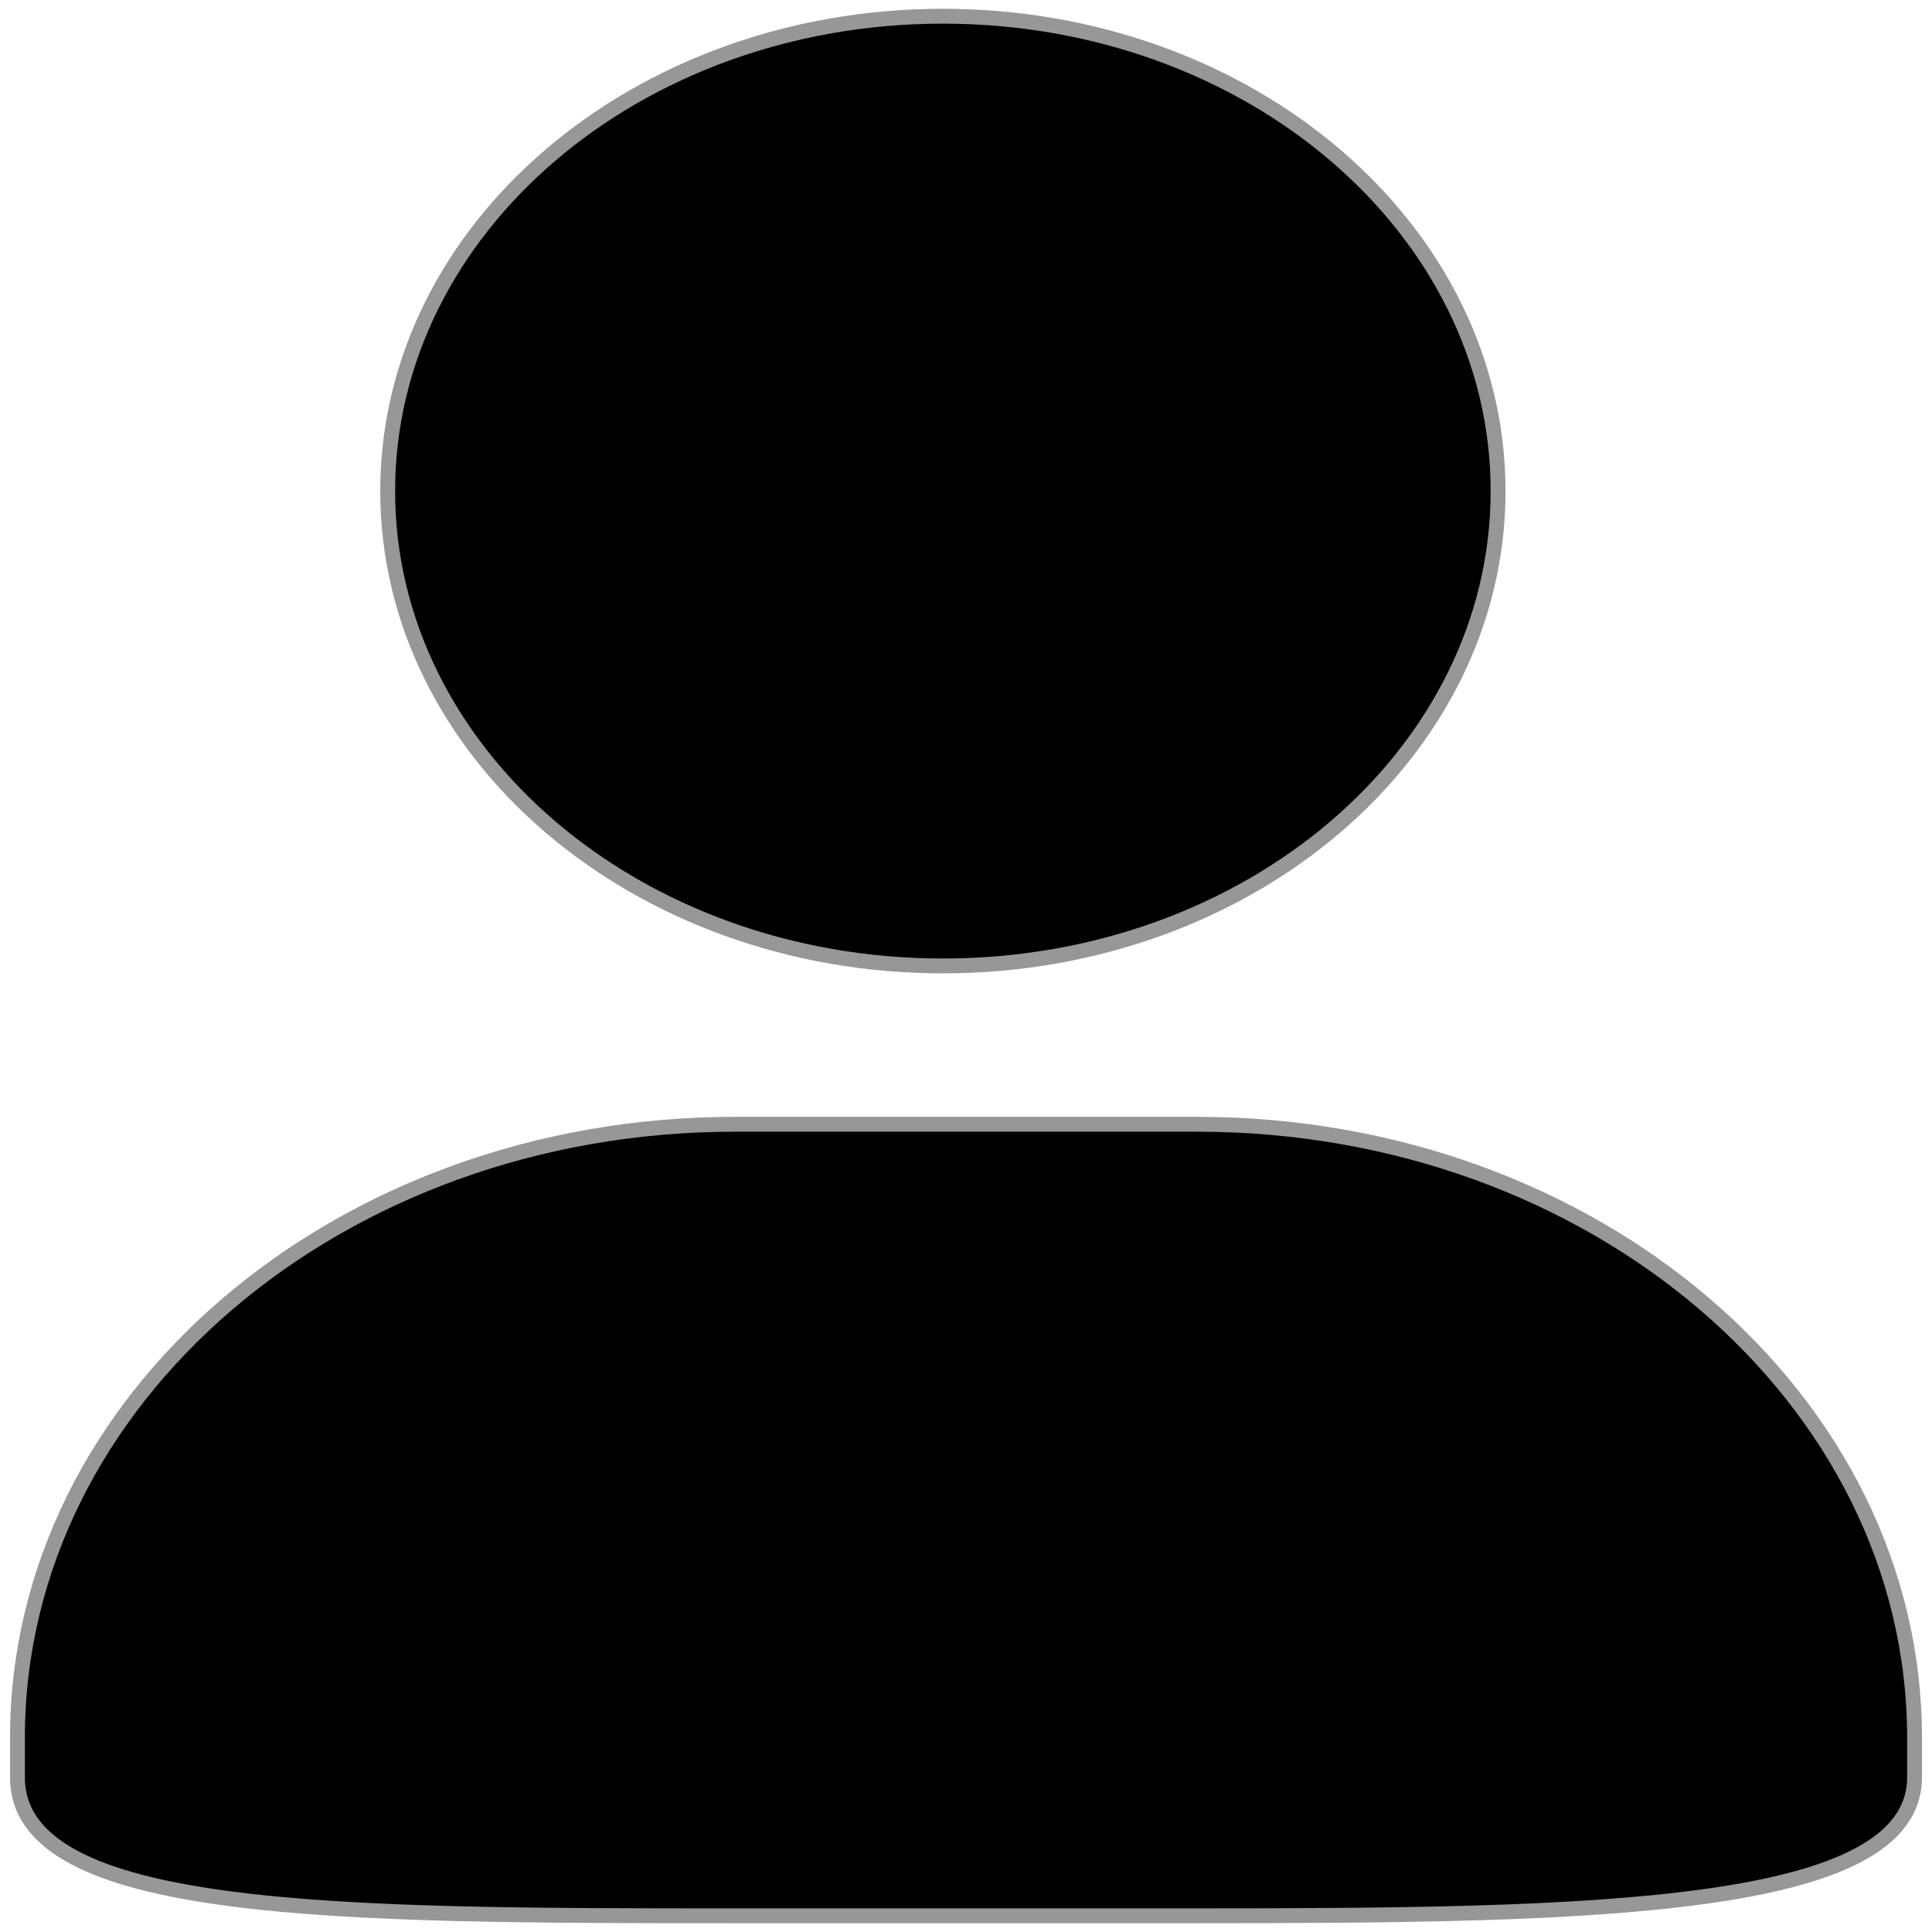
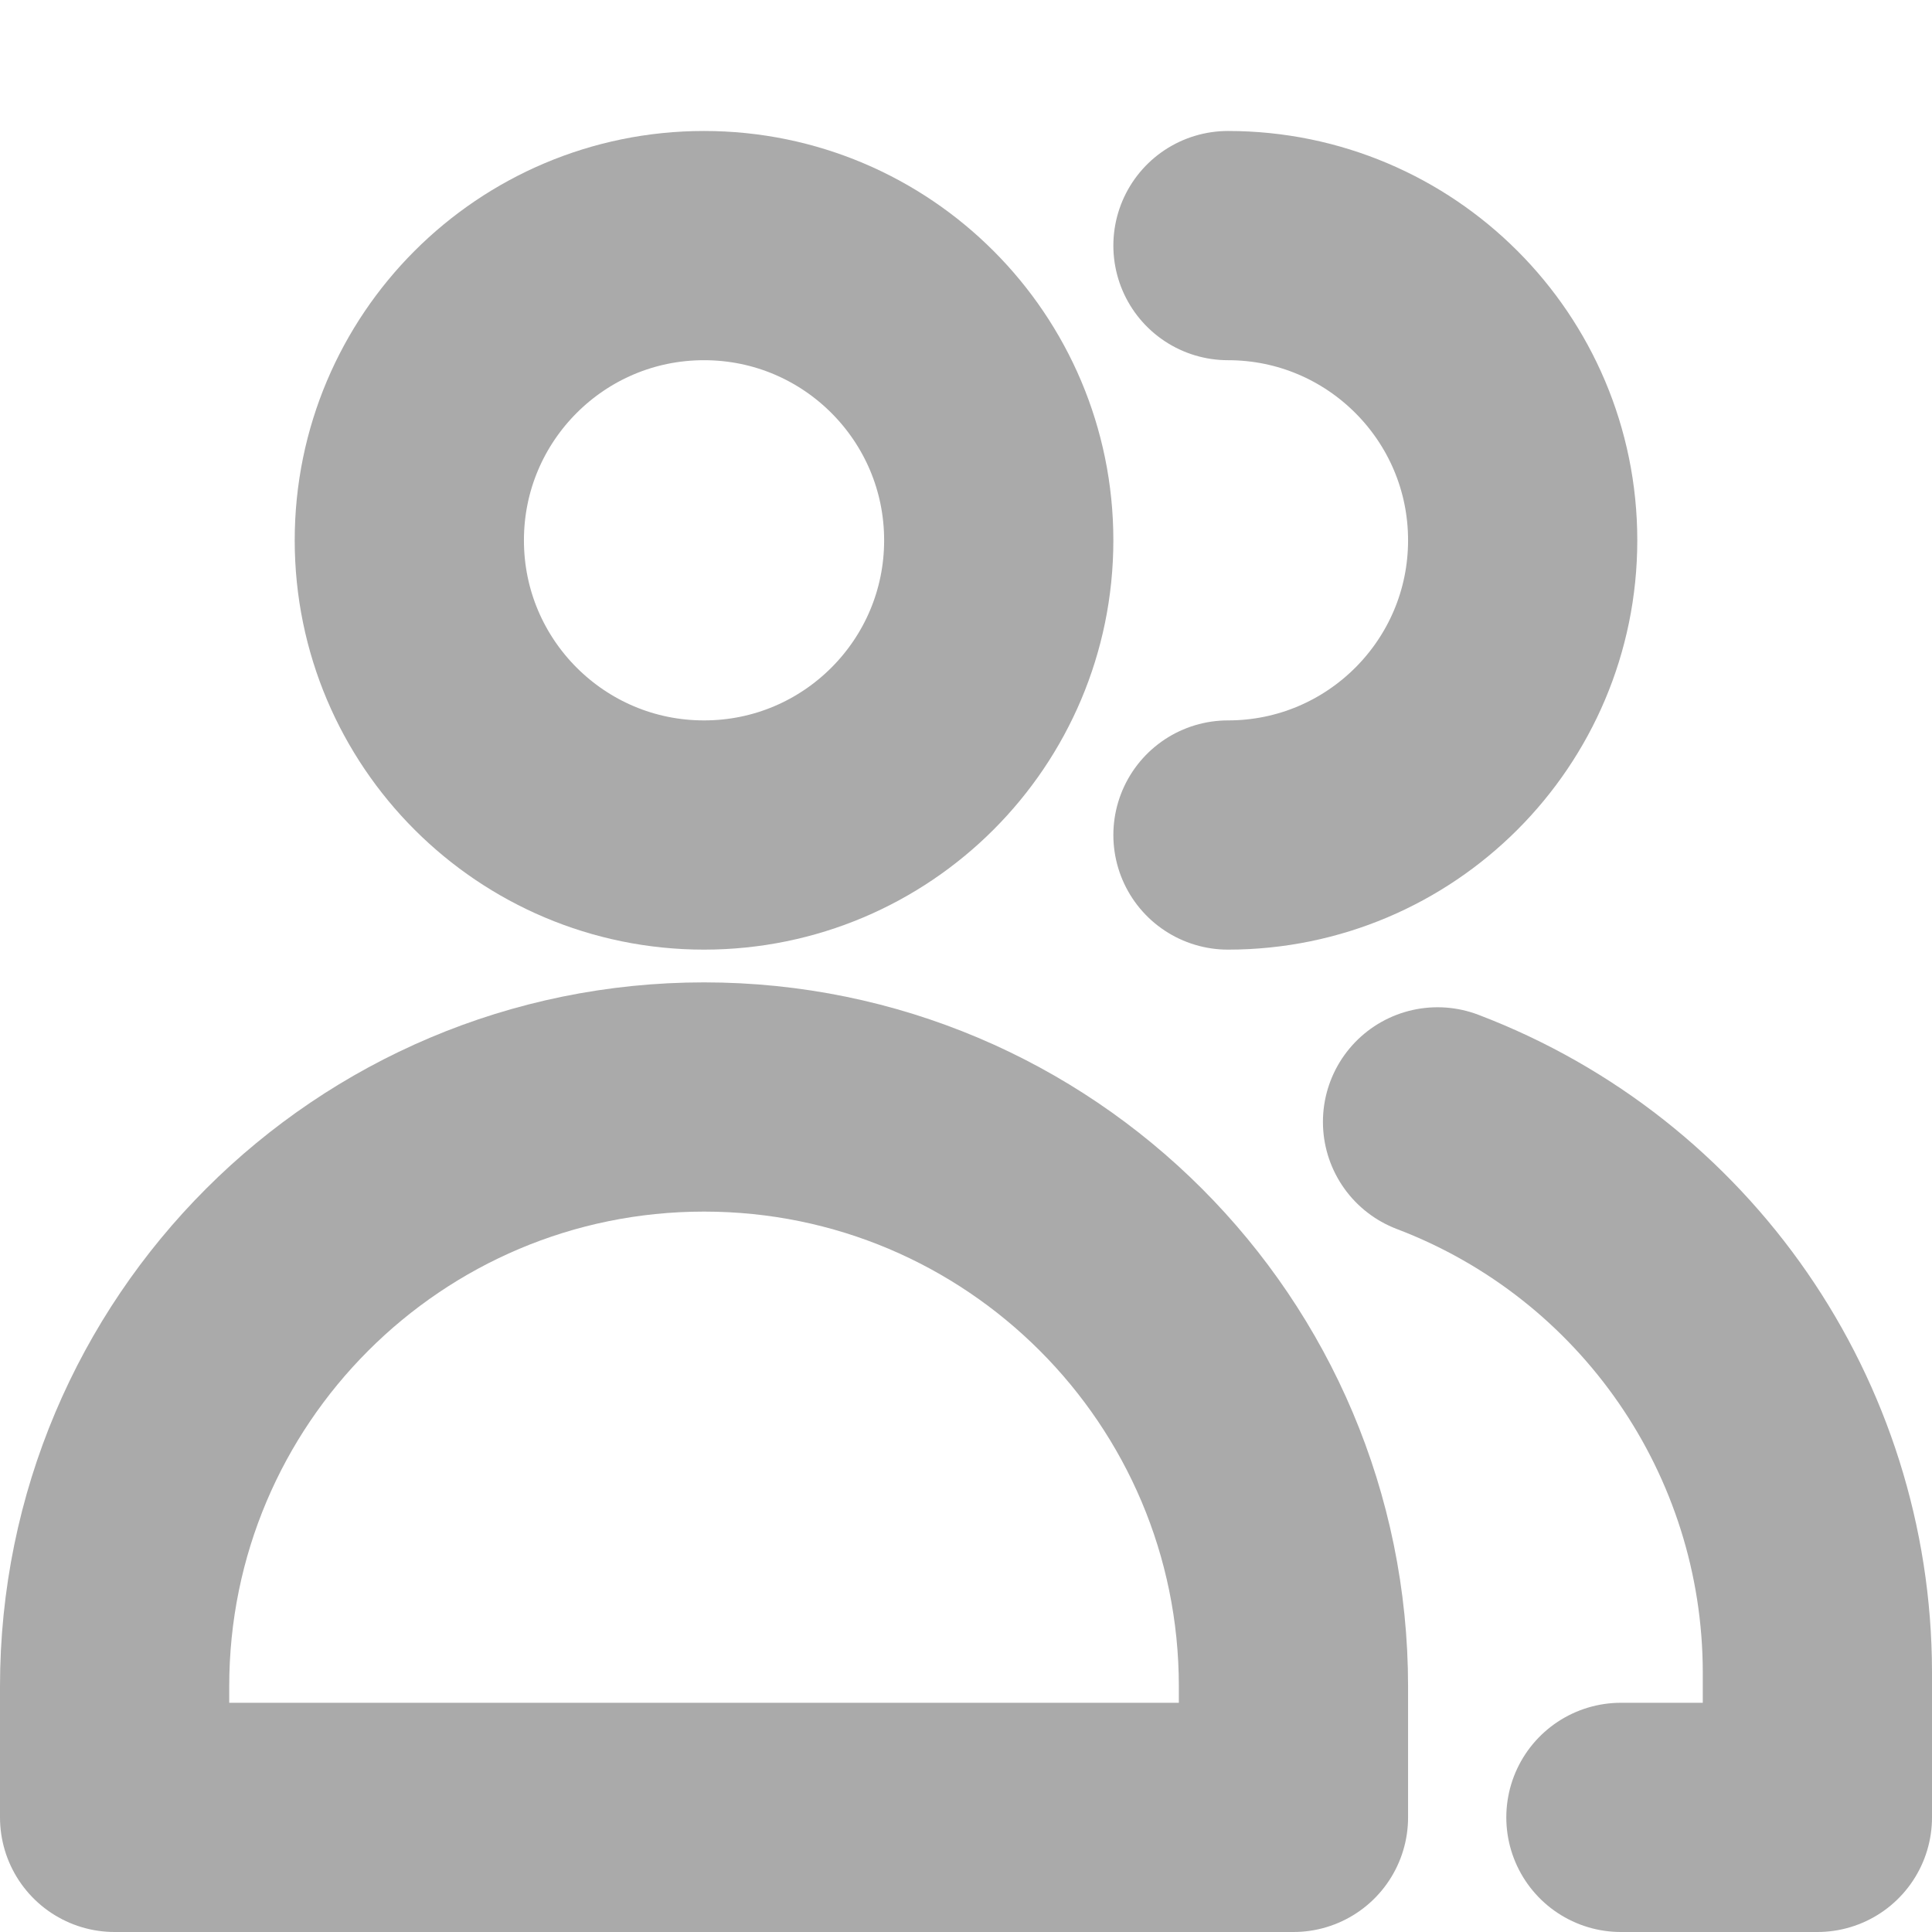
- <svg xmlns="http://www.w3.org/2000/svg" width="130" height="130">
-   <path d="M63.444 64.996c20.633 0 37.359-14.308 37.359-31.953 0-17.649-16.726-31.952-37.359-31.952-20.631 0-37.36 14.303-37.358 31.952 0 17.645 16.727 31.953 37.359 31.953zM80.57 75.65H49.434c-26.652 0-48.26 18.477-48.26 41.27v2.664c0 9.316 21.608 9.325 48.26 9.325H80.57c26.649 0 48.256-.344 48.256-9.325v-2.663c0-22.794-21.605-41.271-48.256-41.271z" stroke="#979797" />
+ <svg xmlns="http://www.w3.org/2000/svg" viewBox="-0.375 -0.375 14.75 14.75" height="24" width="24" stroke-width="1.75">
+   <g>
+     <circle cx="5" cy="3.75" r="2.25" fill="none" stroke="#aaaaaa" stroke-linecap="round" stroke-linejoin="round" />
+     <path d="M9.5,13.5H.5v-1a4.5,4.5,0,0,1,9,0Z" fill="none" stroke="#aaaaaa" stroke-linecap="round" stroke-linejoin="round" />
+     <path d="M9,1.5A2.25,2.25,0,0,1,9,6" fill="none" stroke="#aaaaaa" stroke-linecap="round" stroke-linejoin="round" />
+     <path d="M10.6,8.19a4.5,4.5,0,0,1,2.9,4.2V13.5H12" fill="none" stroke="#aaaaaa" stroke-linecap="round" stroke-linejoin="round" />
+   </g>
</svg>
